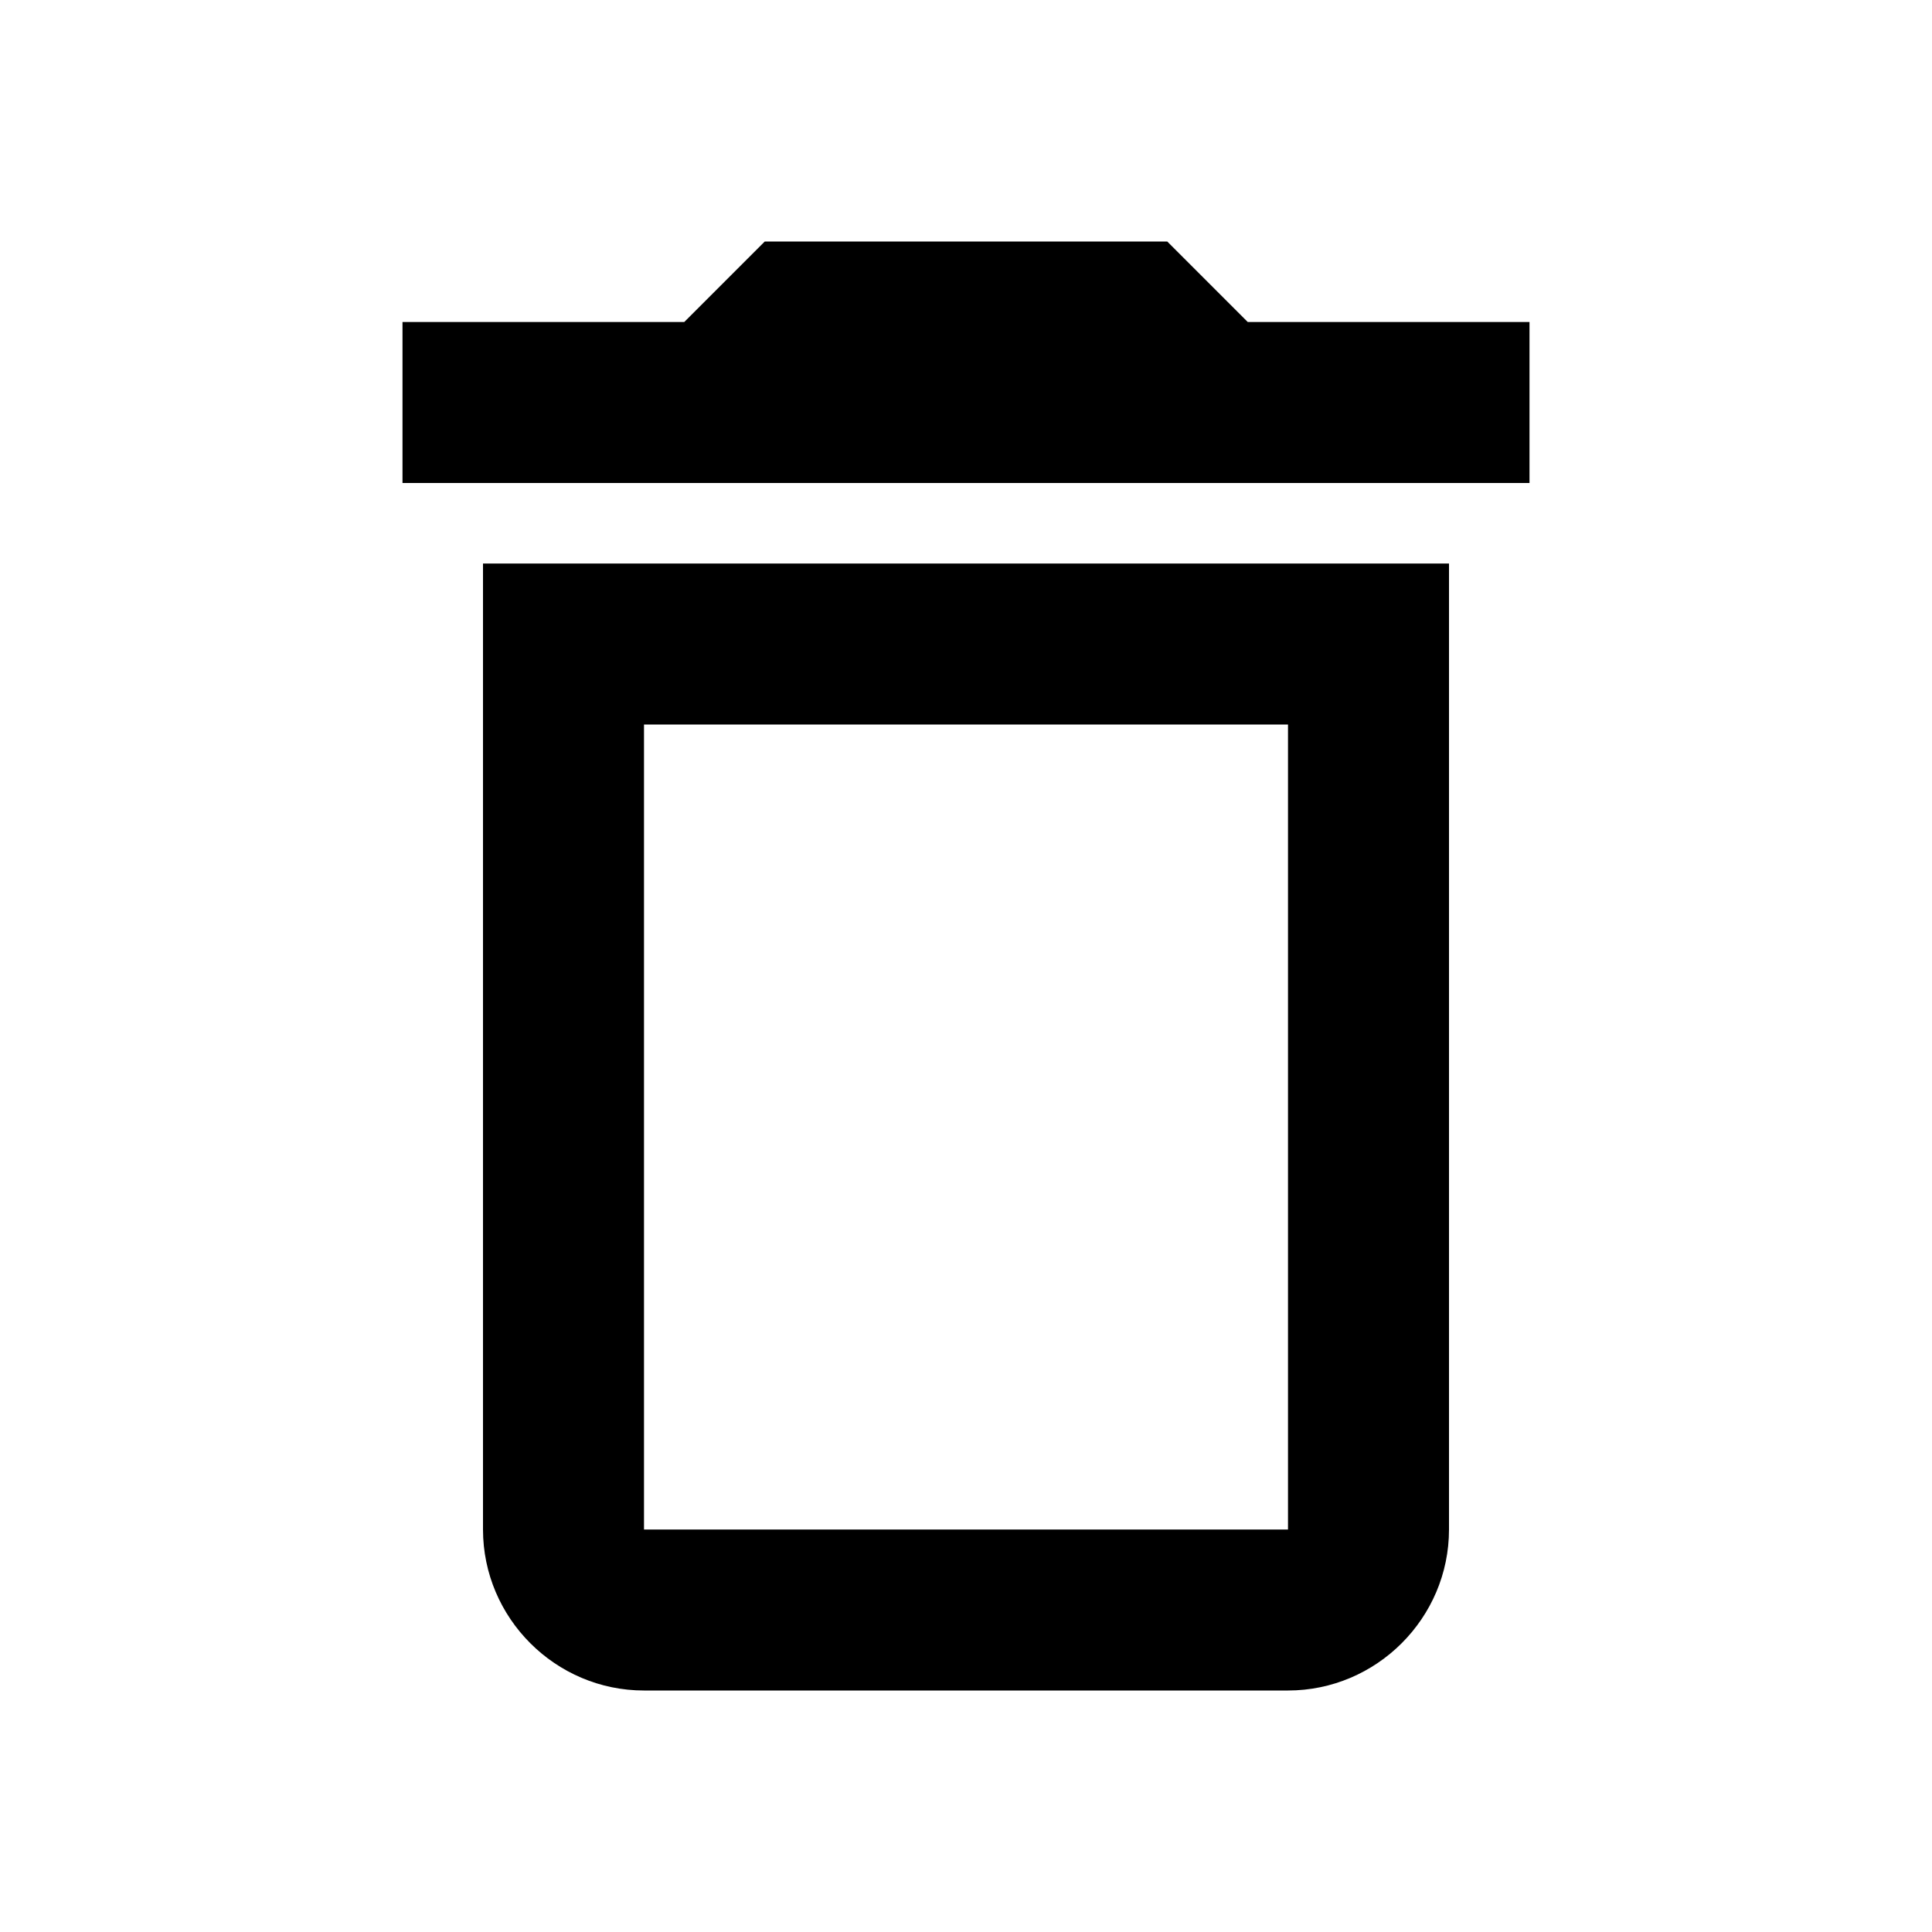
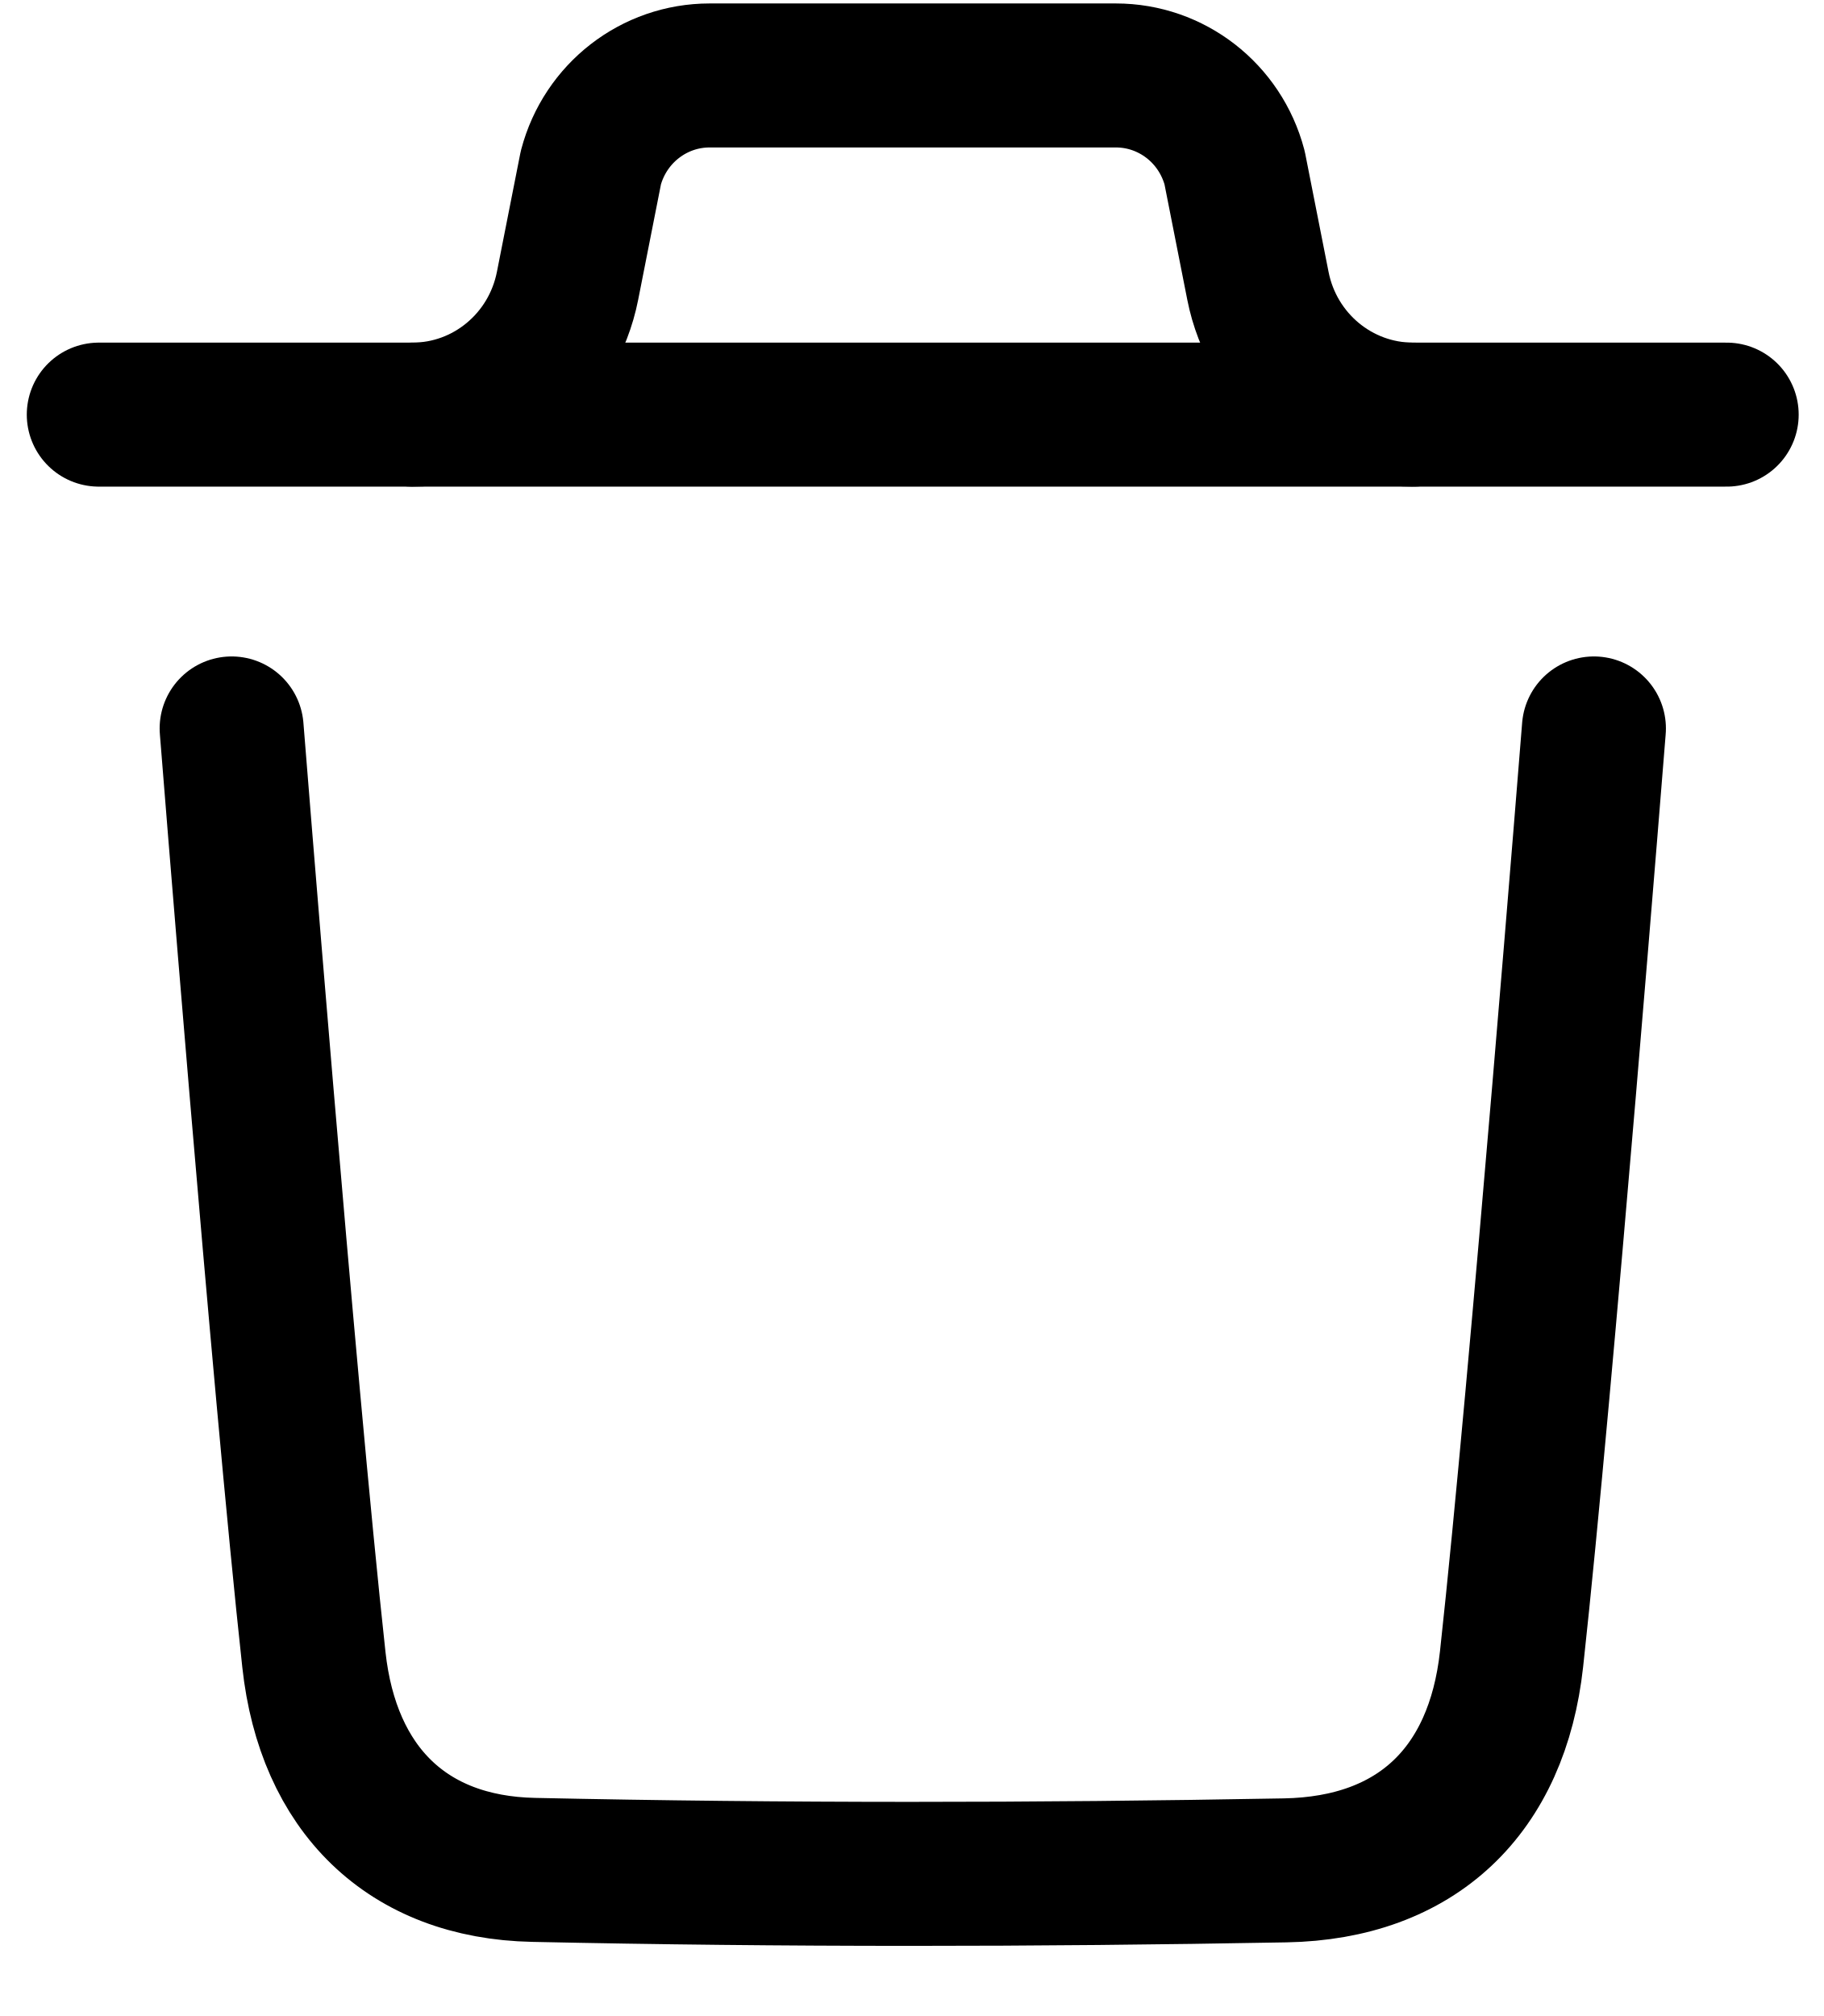
- <svg xmlns="http://www.w3.org/2000/svg" width="32" height="32" viewBox="0 0 24 24">
-   <path fill="currentColor" d="M6 19c0 1.1.9 2 2 2h8c1.1 0 2-.9 2-2V7H6zM8 9h8v10H8zm7.5-5l-1-1h-5l-1 1H5v2h14V4z" />
+ <svg xmlns="http://www.w3.org/2000/svg" width="19" height="21" viewBox="0 0 19 21" fill="none">
+   <g id="Delete">
+     <path id="Stroke 1" d="M16.604 7.588C16.604 7.588 16.061 14.409 15.746 17.282C15.596 18.654 14.759 19.458 13.388 19.483C10.779 19.531 8.167 19.534 5.559 19.478C4.24 19.451 3.417 18.637 3.27 17.289C2.953 14.39 2.413 7.588 2.413 7.588" stroke="black" stroke-width="1.5" stroke-linecap="round" stroke-linejoin="round" />
+     <path id="Stroke 3" d="M17.987 4.319H1.029" stroke="black" stroke-width="1.5" stroke-linecap="round" stroke-linejoin="round" />
+     <path id="Stroke 5" d="M14.72 4.319C13.934 4.319 13.258 3.757 13.104 2.978L12.861 1.747C12.711 1.179 12.204 0.786 11.624 0.786H7.392C6.813 0.786 6.305 1.179 6.155 1.747L5.912 2.978C5.758 3.757 5.082 4.319 4.297 4.319" stroke="black" stroke-width="1.5" stroke-linecap="round" stroke-linejoin="round" />
+   </g>
</svg>
